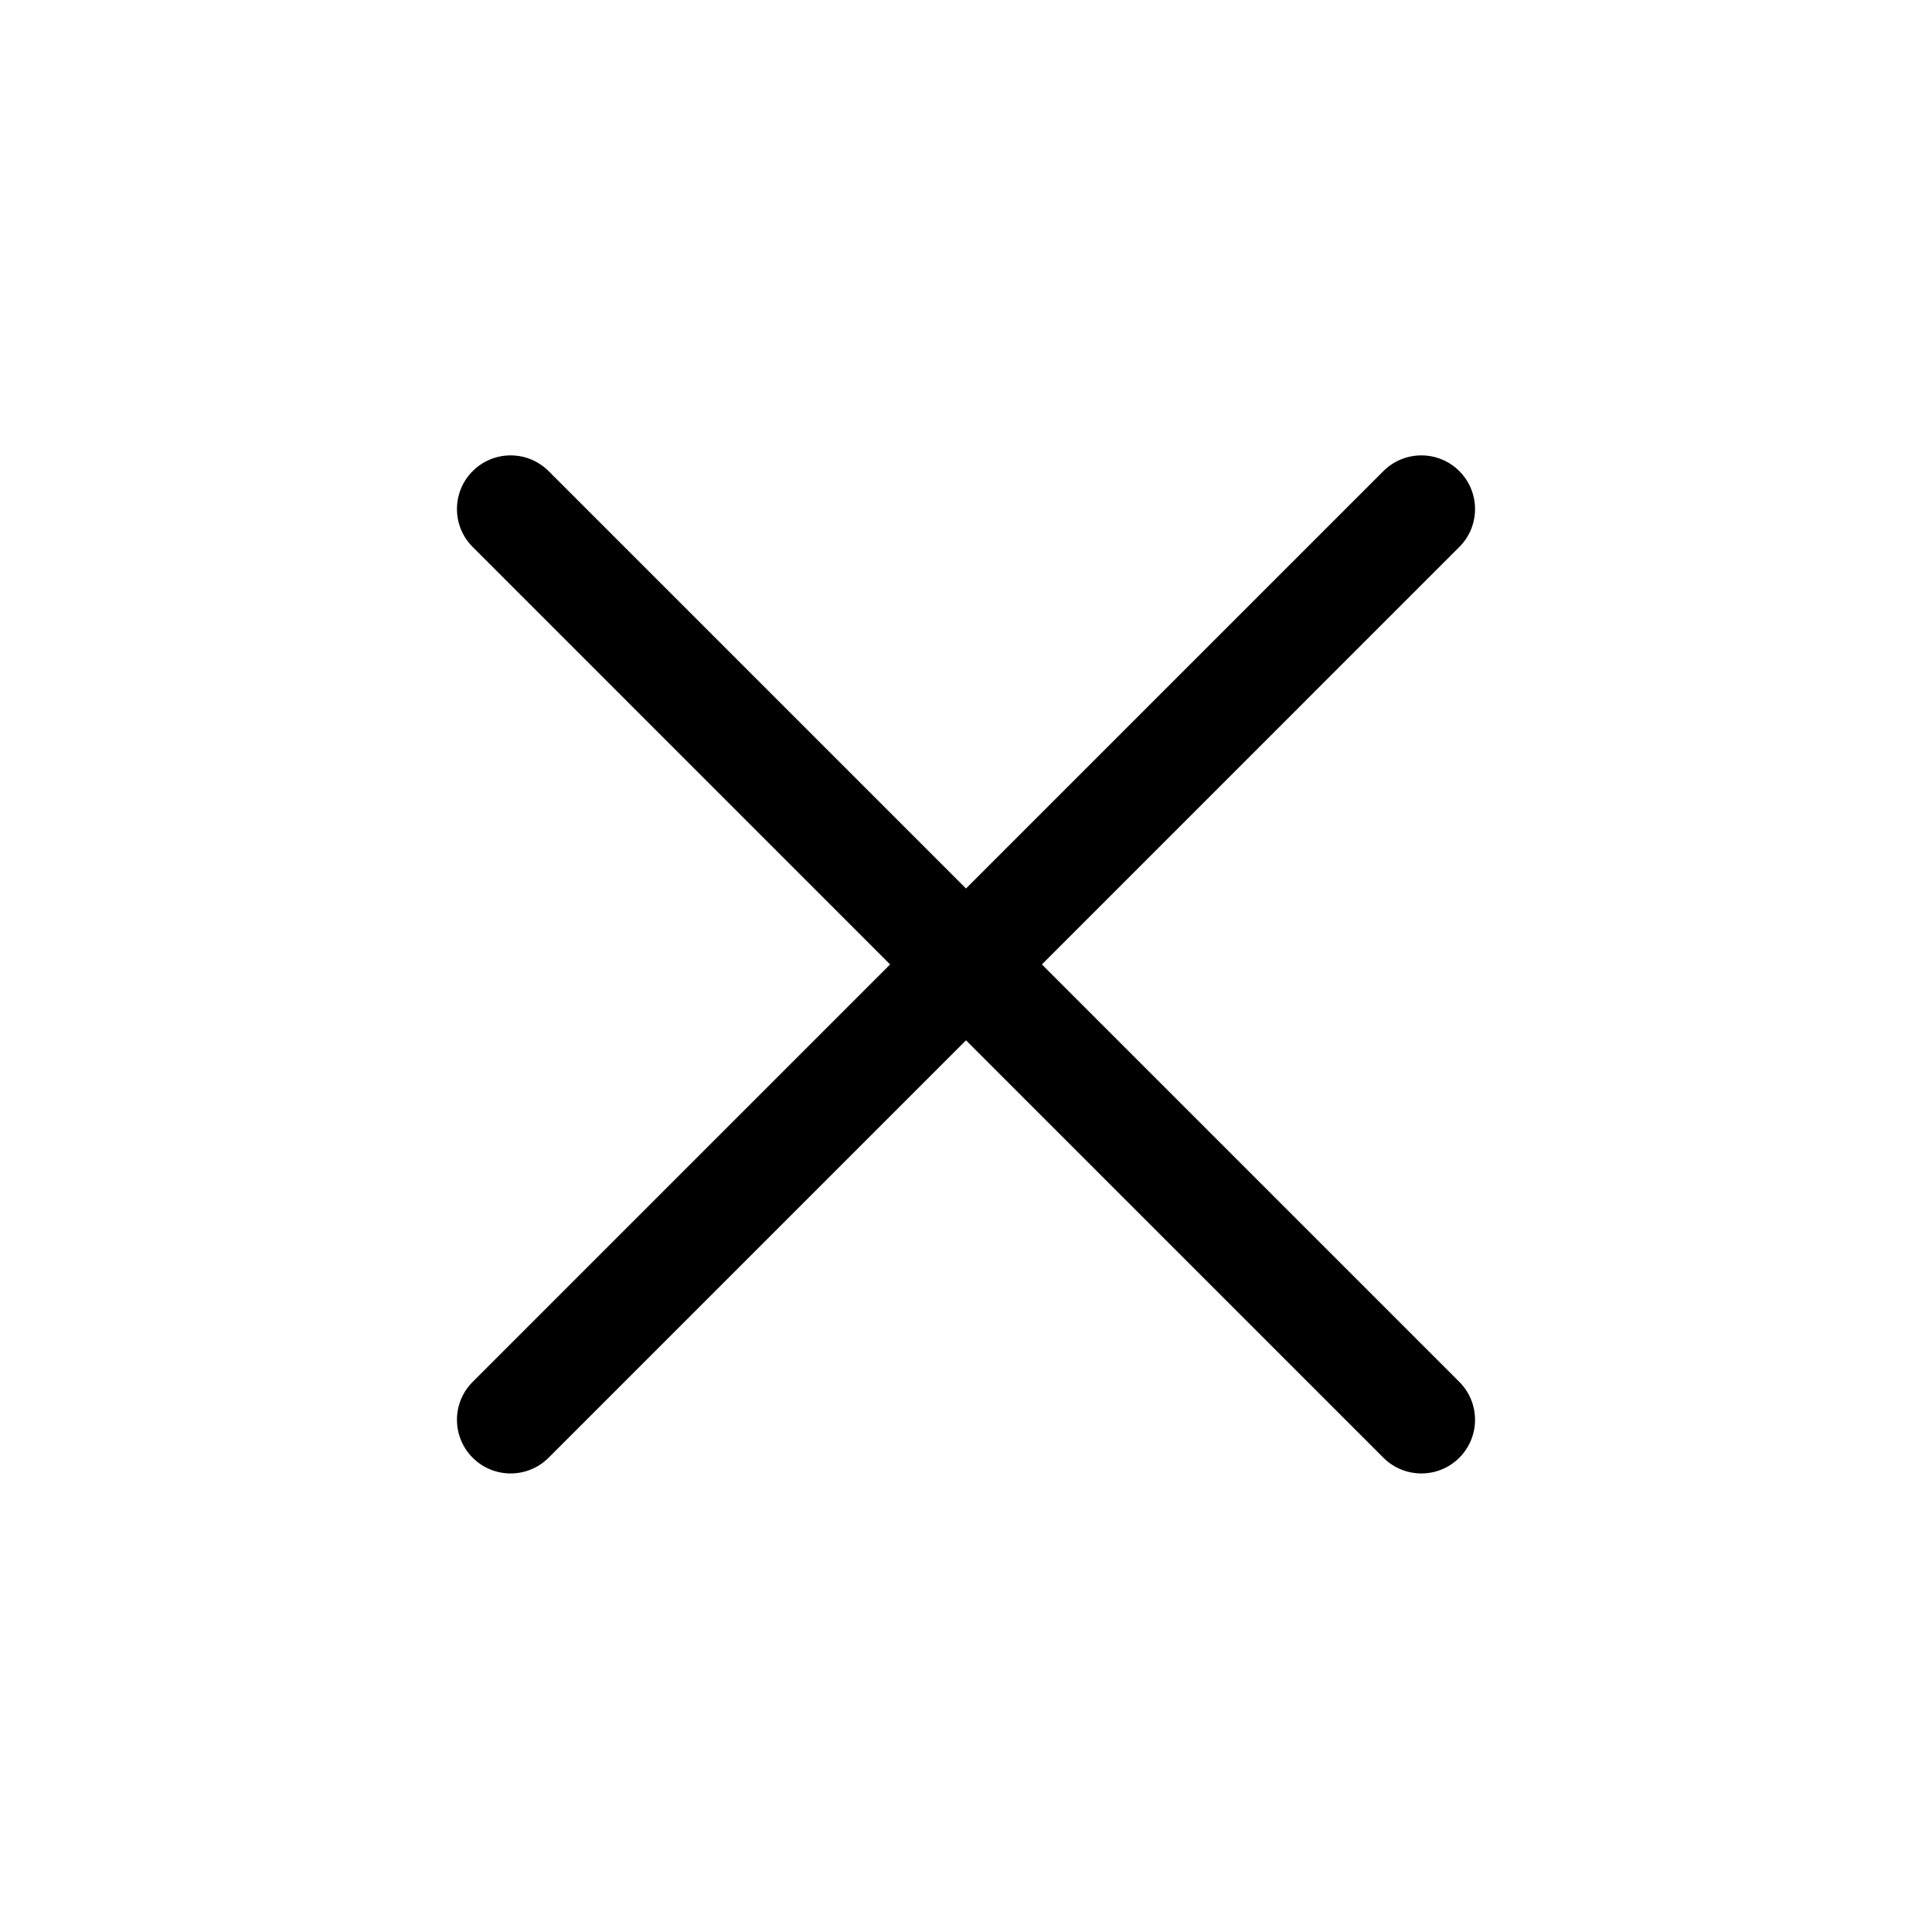
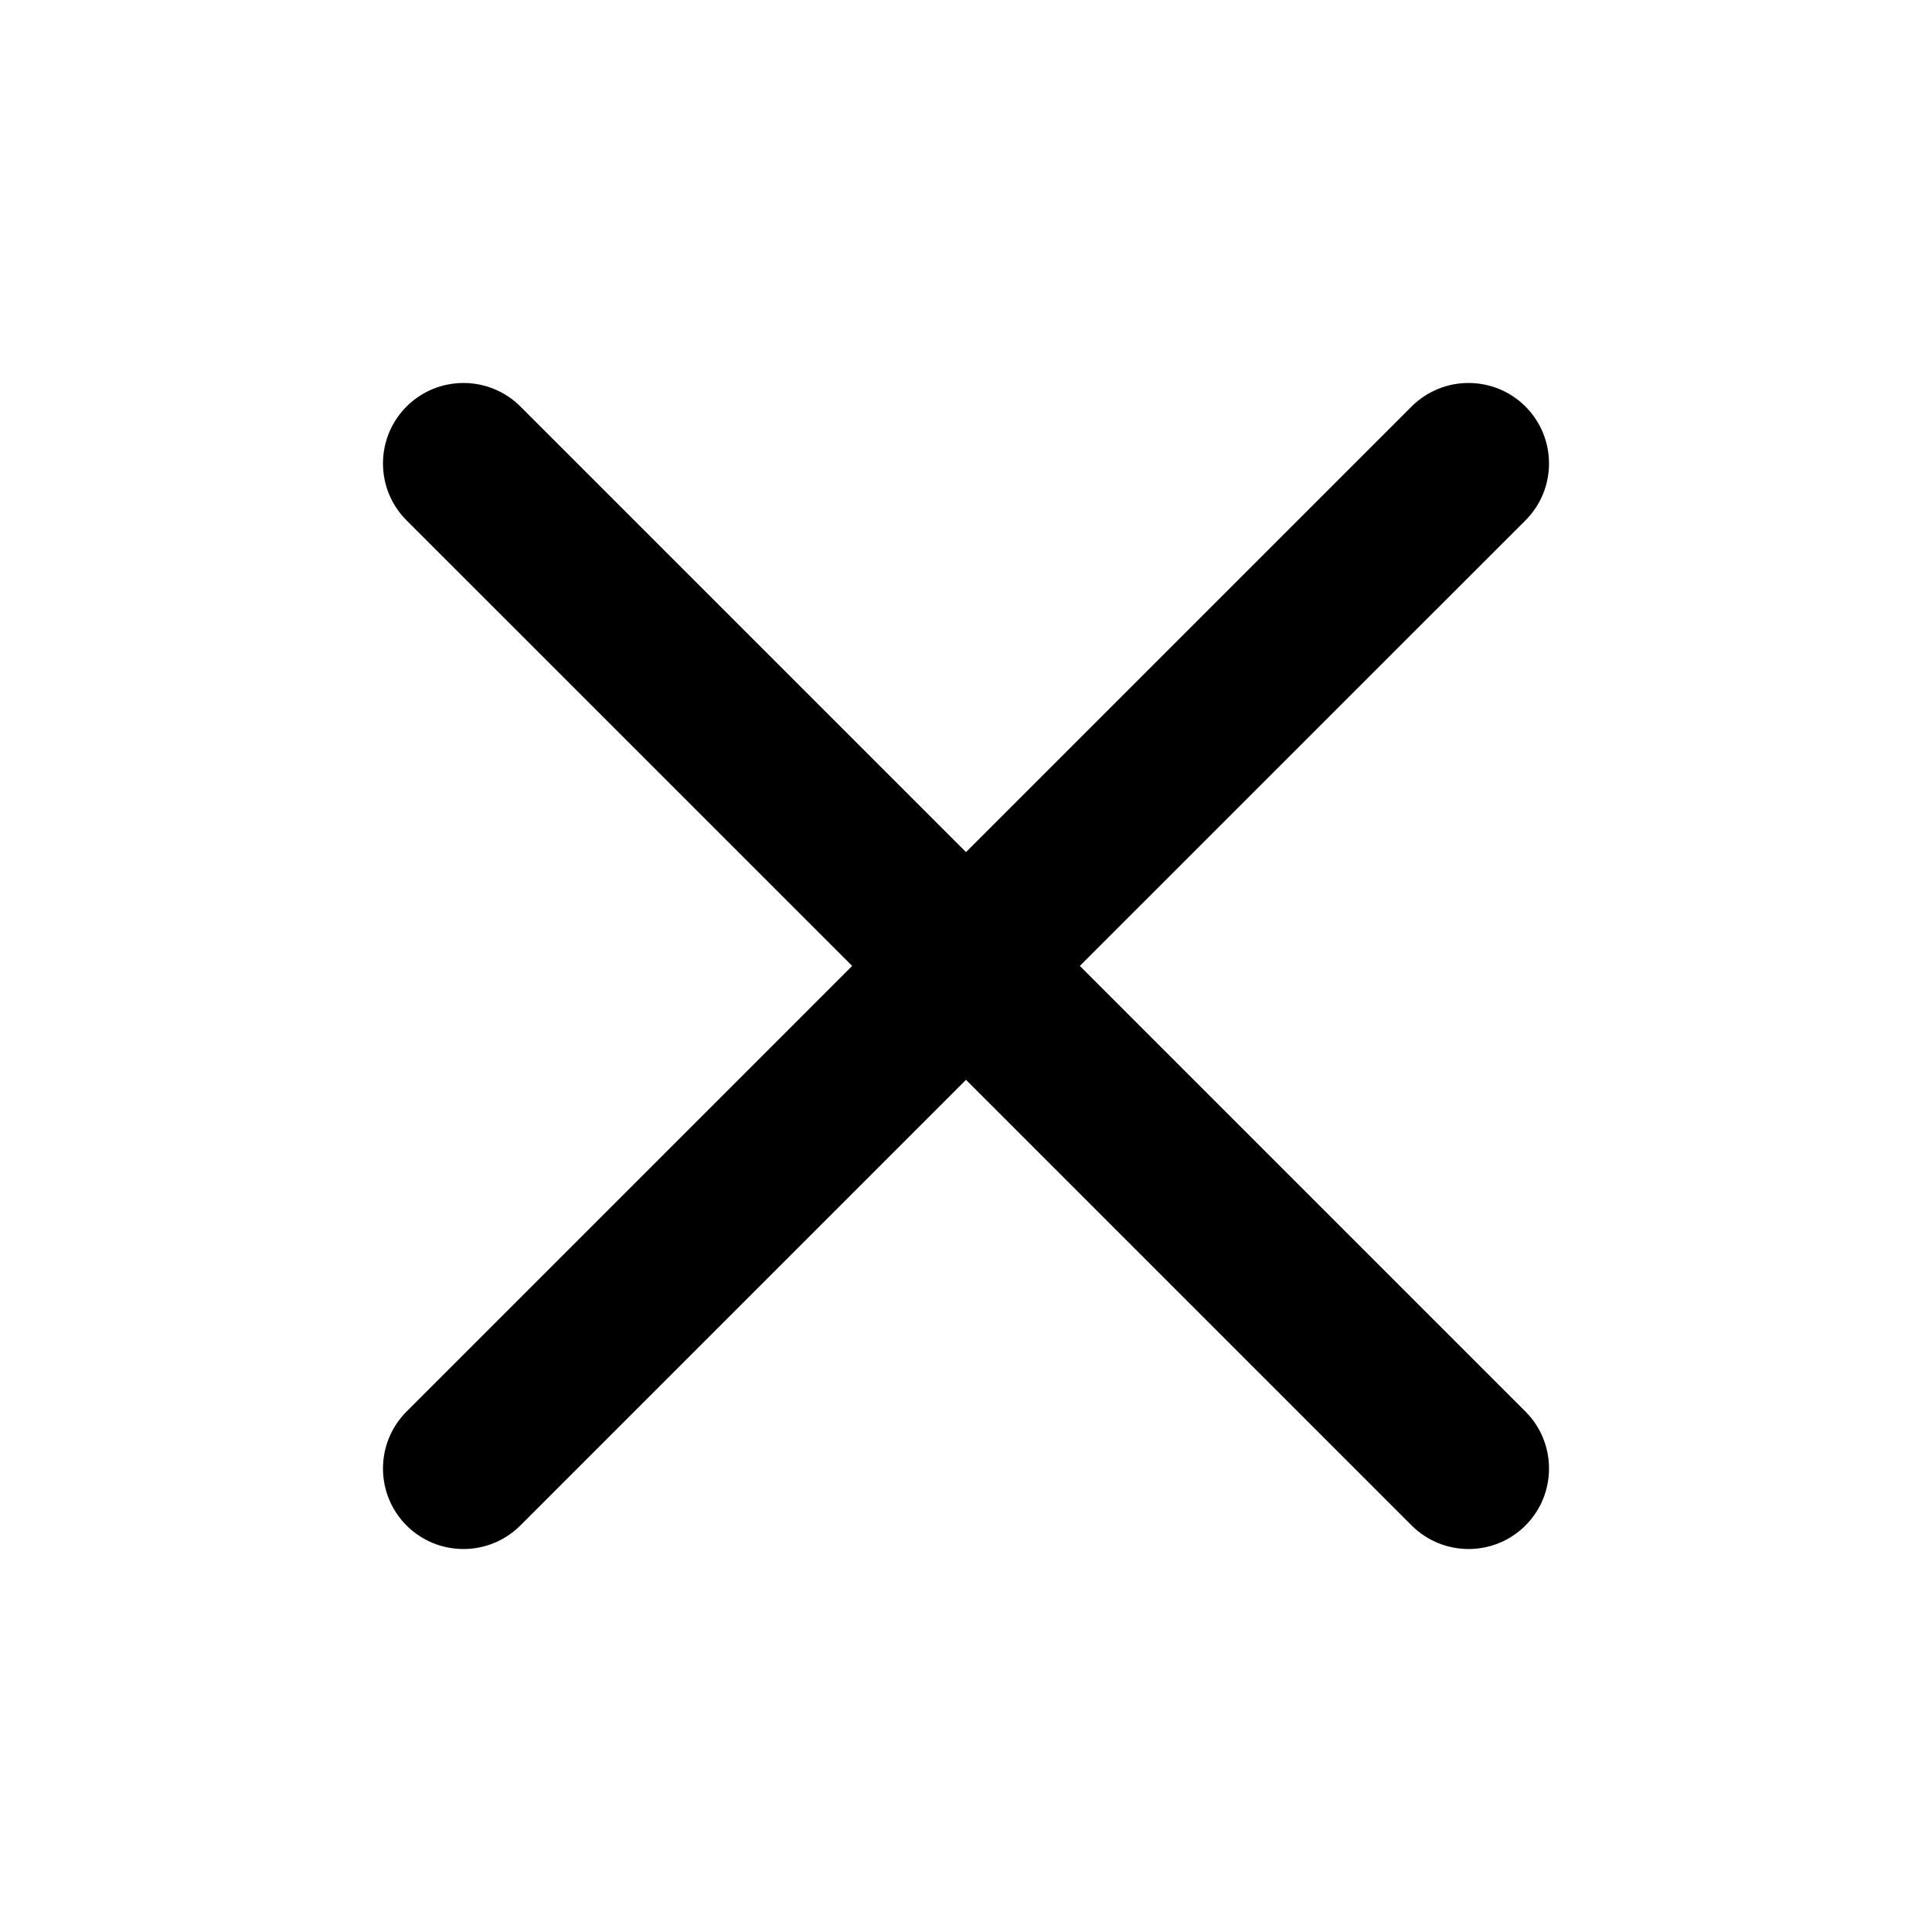
- <svg xmlns="http://www.w3.org/2000/svg" width="36" height="36" viewBox="0 0 36 36" fill="none">
-   <path fill-rule="evenodd" clip-rule="evenodd" d="M27.192 8.778C26.802 8.388 26.169 8.388 25.778 8.778L18 16.556L10.222 8.778C9.831 8.388 9.198 8.388 8.808 8.778C8.417 9.169 8.417 9.802 8.808 10.192L16.586 17.971L8.808 25.749C8.417 26.139 8.417 26.772 8.808 27.163C9.198 27.553 9.831 27.553 10.222 27.163L18 19.385L25.778 27.163C26.169 27.553 26.802 27.553 27.192 27.163C27.583 26.772 27.583 26.139 27.192 25.749L19.414 17.971L27.192 10.192C27.583 9.802 27.583 9.169 27.192 8.778Z" fill="black" />
+ <svg xmlns="http://www.w3.org/2000/svg" width="24" height="24" viewBox="0 0 24 24" fill="none">
+   <path d="M18.95 5.05C19.34 5.441 19.34 6.074 18.95 6.464L13.414 11.999L18.95 17.535C19.34 17.926 19.34 18.559 18.95 18.95C18.56 19.34 17.927 19.34 17.536 18.95L12 13.414L6.464 18.95C6.073 19.34 5.44 19.34 5.05 18.95C4.66 18.559 4.66 17.926 5.05 17.535L10.586 11.999L5.05 6.464C4.66 6.074 4.66 5.441 5.05 5.05C5.441 4.66 6.074 4.66 6.465 5.05L12 10.585L17.535 5.05C17.926 4.66 18.559 4.66 18.95 5.05Z" fill="currentColor" />
</svg>
